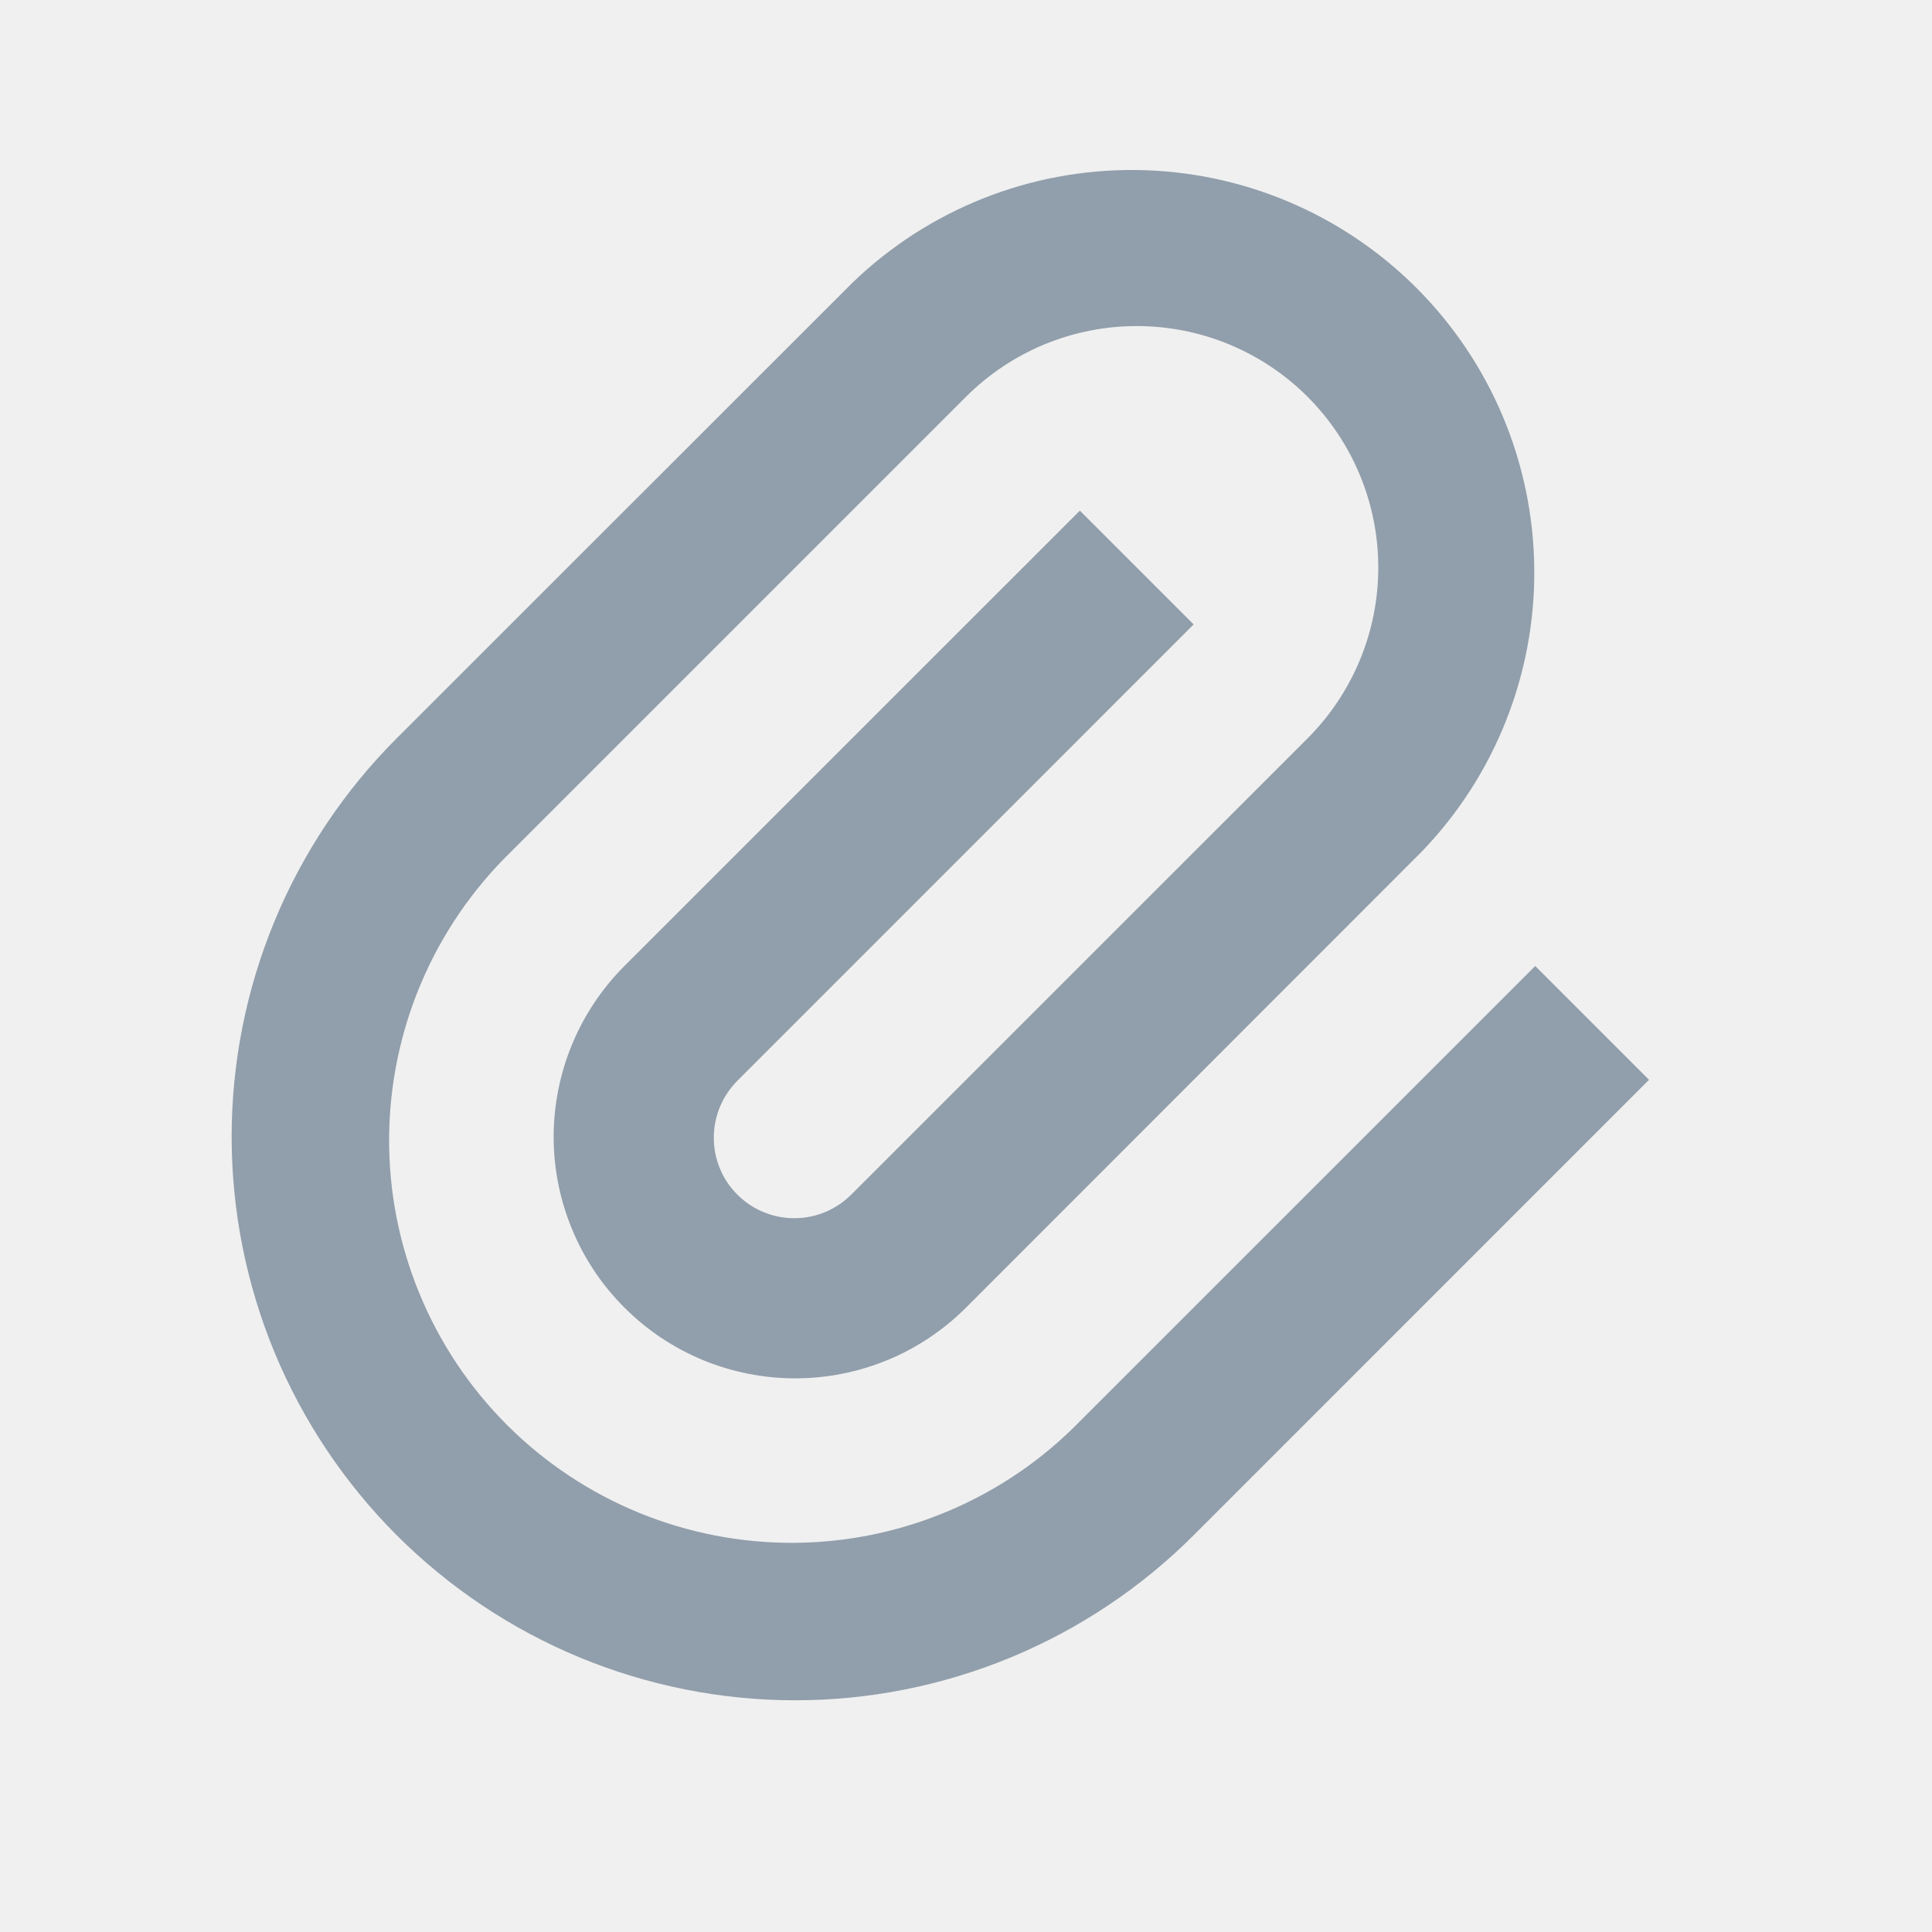
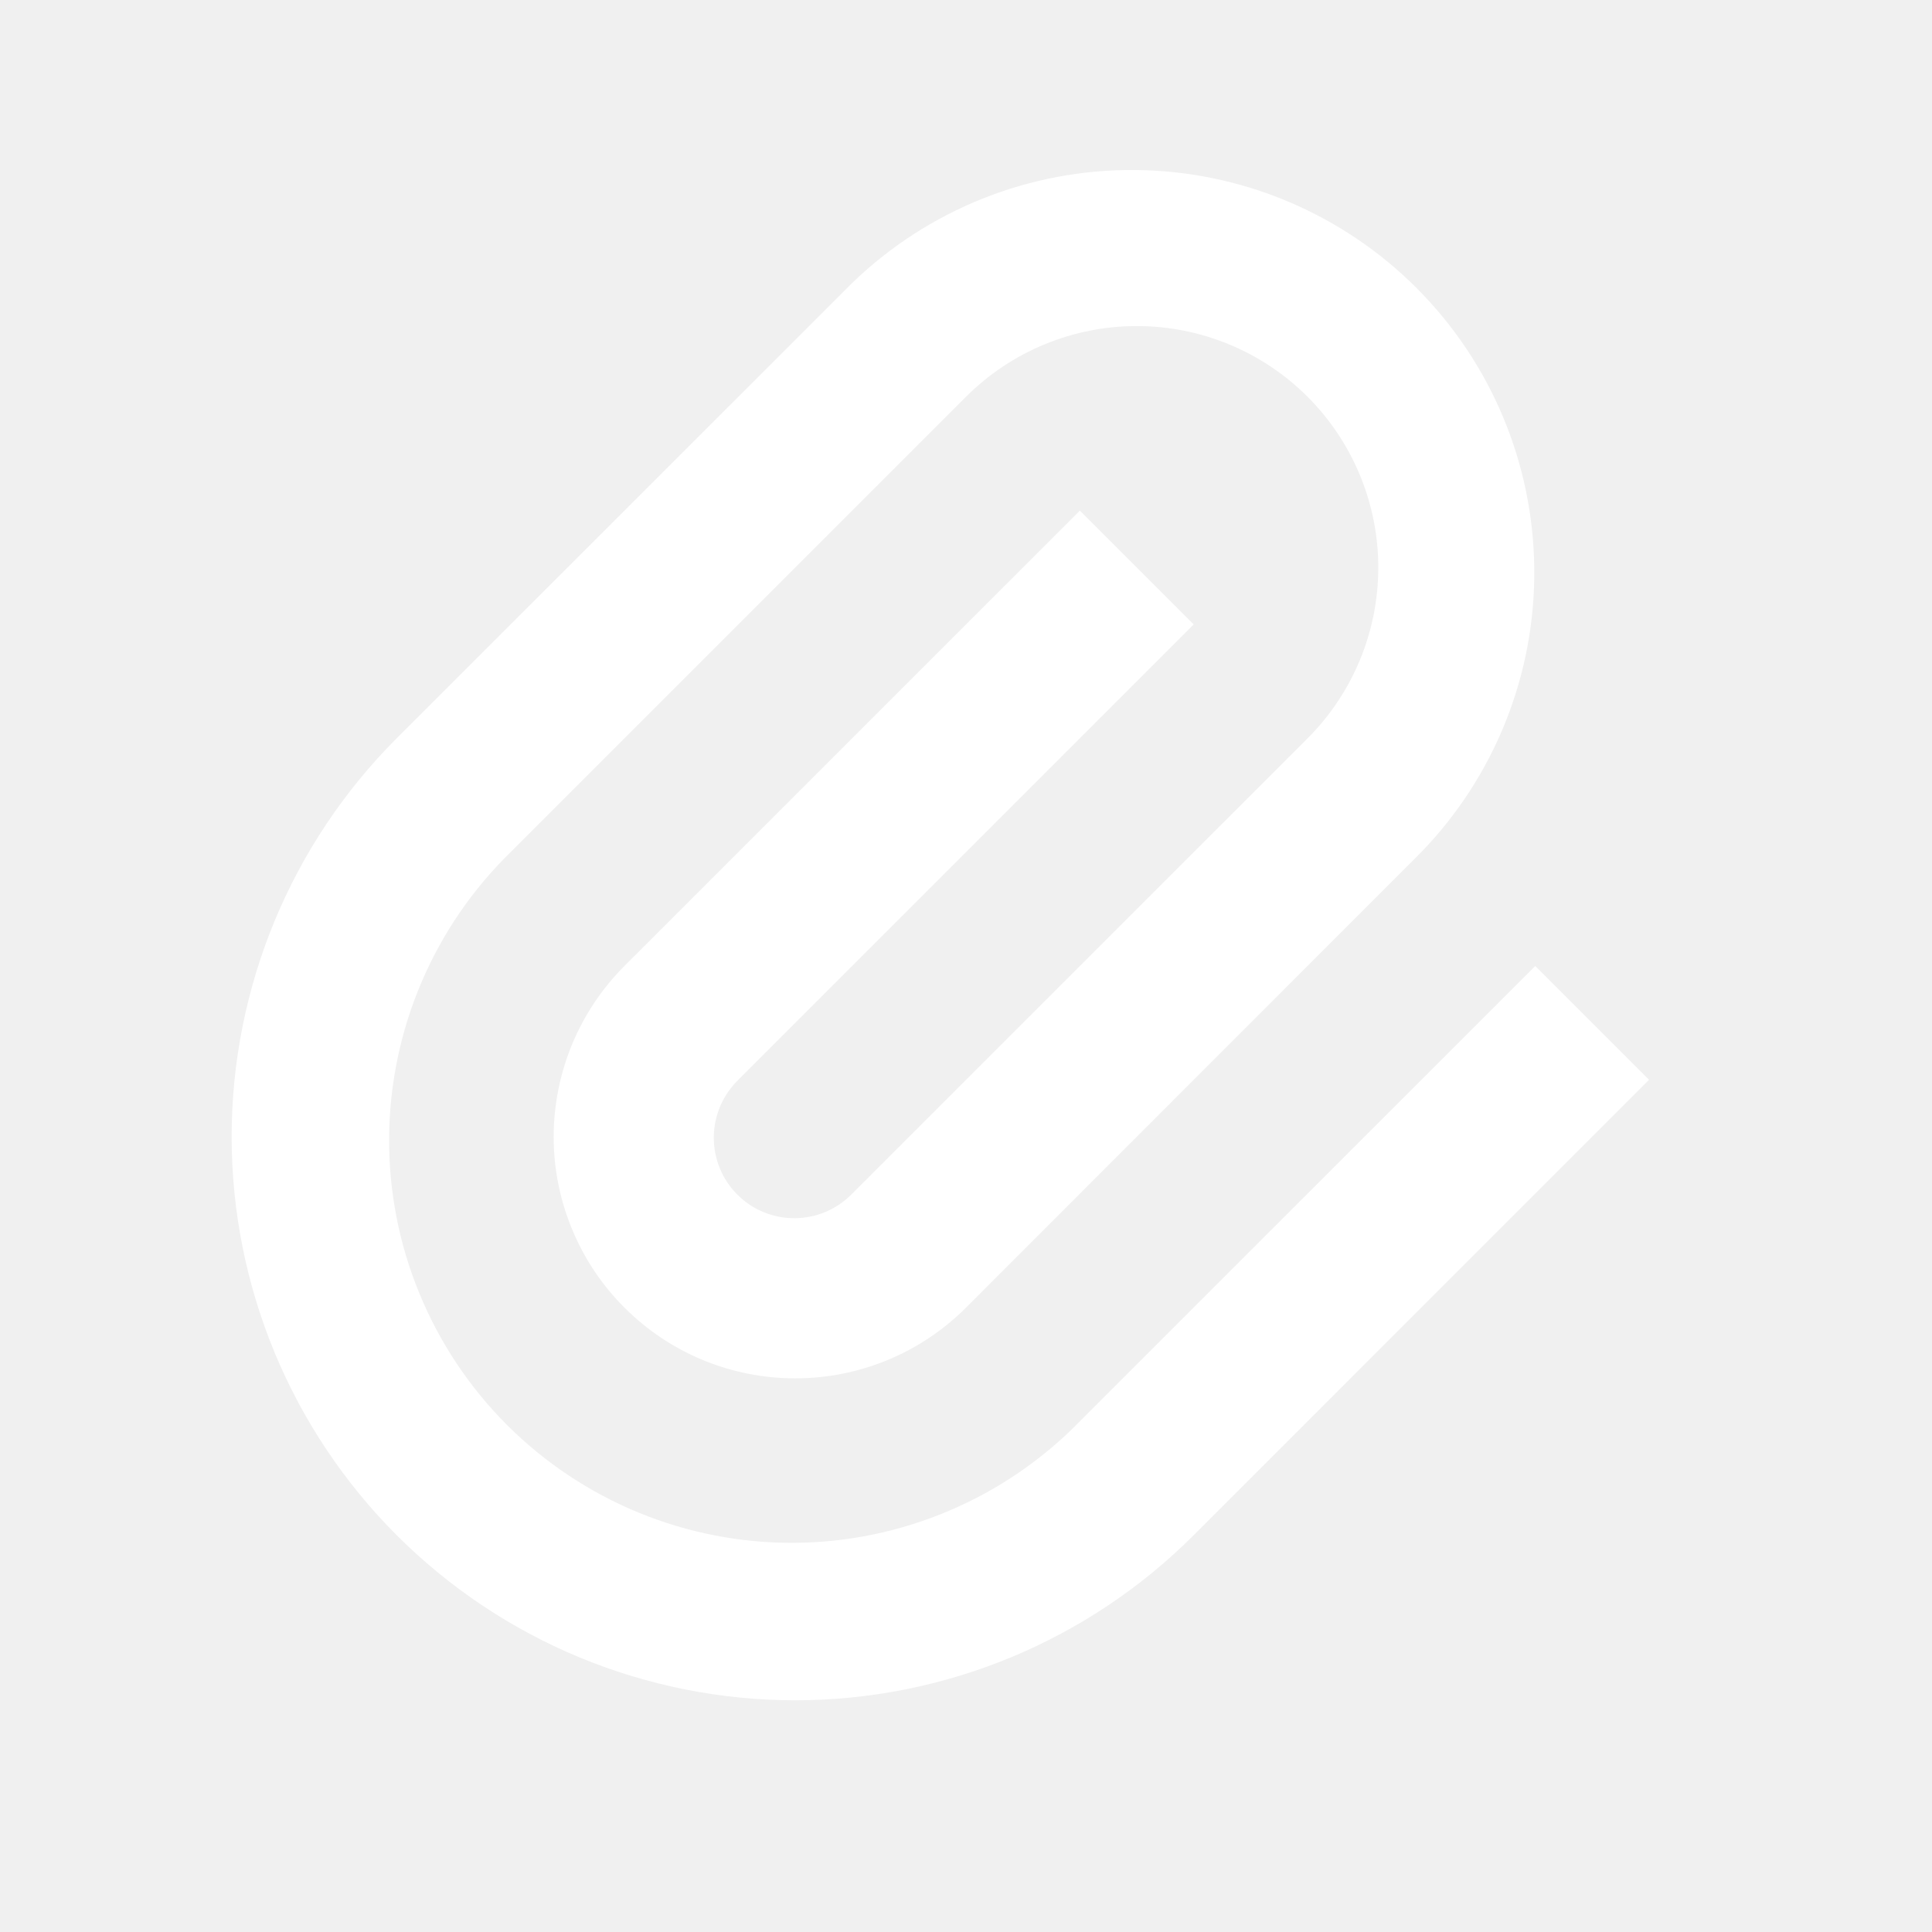
<svg xmlns="http://www.w3.org/2000/svg" width="30" height="30" viewBox="0 0 30 30" fill="none">
-   <g clip-path="url(#clip0_115_423)">
-     <path d="M18.535 9.696L11.465 16.767C11.346 16.883 11.251 17.021 11.185 17.173C11.12 17.326 11.085 17.49 11.084 17.656C11.082 17.822 11.114 17.986 11.177 18.14C11.239 18.294 11.332 18.433 11.45 18.55C11.567 18.668 11.707 18.761 11.86 18.823C12.014 18.886 12.178 18.918 12.344 18.916C12.51 18.915 12.674 18.881 12.827 18.815C12.979 18.75 13.117 18.654 13.233 18.535L20.304 11.465C21.007 10.762 21.402 9.808 21.402 8.813C21.402 7.818 21.007 6.865 20.304 6.161C19.601 5.458 18.647 5.063 17.652 5.063C16.657 5.063 15.703 5.458 15 6.161L7.929 13.232C7.336 13.81 6.865 14.5 6.541 15.261C6.217 16.023 6.048 16.841 6.042 17.668C6.037 18.495 6.196 19.316 6.511 20.081C6.825 20.846 7.288 21.542 7.873 22.127C8.458 22.712 9.154 23.175 9.919 23.489C10.685 23.803 11.505 23.962 12.332 23.957C13.16 23.952 13.978 23.782 14.739 23.458C15.501 23.134 16.19 22.663 16.768 22.07L23.839 15L25.606 16.767L18.535 23.839C17.723 24.651 16.758 25.296 15.696 25.736C14.635 26.175 13.497 26.402 12.348 26.402C11.198 26.402 10.061 26.175 8.999 25.736C7.937 25.296 6.973 24.651 6.16 23.839C5.348 23.026 4.703 22.061 4.263 21C3.824 19.938 3.597 18.8 3.597 17.651C3.597 16.502 3.824 15.364 4.263 14.303C4.703 13.241 5.348 12.276 6.16 11.464L13.233 4.394C14.411 3.255 15.99 2.625 17.629 2.64C19.268 2.654 20.835 3.311 21.994 4.47C23.153 5.629 23.81 7.196 23.824 8.835C23.839 10.474 23.209 12.053 22.07 13.231L15 20.305C14.652 20.653 14.238 20.93 13.783 21.118C13.328 21.306 12.84 21.403 12.348 21.403C11.855 21.403 11.367 21.306 10.912 21.118C10.457 20.929 10.044 20.653 9.696 20.304C9.347 19.956 9.071 19.543 8.883 19.087C8.694 18.632 8.597 18.145 8.597 17.652C8.598 17.16 8.695 16.672 8.883 16.217C9.072 15.762 9.348 15.348 9.696 15L16.768 7.929L18.535 9.696Z" fill="#919EAB" />
+   <g clip-path="url(#clip0_239_148)">
+     <path d="M18.535 9.696L11.465 16.767C11.346 16.883 11.251 17.021 11.185 17.173C11.12 17.326 11.085 17.49 11.084 17.656C11.082 17.822 11.114 17.986 11.177 18.14C11.239 18.294 11.332 18.433 11.45 18.55C11.567 18.668 11.707 18.761 11.86 18.823C12.014 18.886 12.178 18.918 12.344 18.916C12.51 18.915 12.674 18.881 12.827 18.815C12.979 18.75 13.117 18.654 13.233 18.535L20.304 11.465C21.007 10.762 21.402 9.808 21.402 8.813C21.402 7.818 21.007 6.865 20.304 6.161C19.601 5.458 18.647 5.063 17.652 5.063C16.657 5.063 15.703 5.458 15 6.161L7.929 13.232C7.336 13.81 6.865 14.5 6.541 15.261C6.217 16.023 6.048 16.841 6.042 17.668C6.037 18.495 6.196 19.316 6.511 20.081C6.825 20.846 7.288 21.542 7.873 22.127C8.458 22.712 9.154 23.175 9.919 23.489C10.685 23.803 11.505 23.962 12.332 23.957C13.16 23.952 13.978 23.782 14.739 23.458C15.501 23.134 16.19 22.663 16.768 22.07L23.839 15L25.606 16.767L18.535 23.839C17.723 24.651 16.758 25.296 15.696 25.736C14.635 26.175 13.497 26.402 12.348 26.402C11.198 26.402 10.061 26.175 8.999 25.736C7.937 25.296 6.973 24.651 6.16 23.839C5.348 23.026 4.703 22.061 4.263 21C3.824 19.938 3.597 18.8 3.597 17.651C3.597 16.502 3.824 15.364 4.263 14.303C4.703 13.241 5.348 12.276 6.16 11.464L13.233 4.394C14.411 3.255 15.99 2.625 17.629 2.64C19.268 2.654 20.835 3.311 21.994 4.47C23.153 5.629 23.81 7.196 23.824 8.835C23.839 10.474 23.209 12.053 22.07 13.231L15 20.305C14.652 20.653 14.238 20.93 13.783 21.118C13.328 21.306 12.84 21.403 12.348 21.403C11.855 21.403 11.367 21.306 10.912 21.118C10.457 20.929 10.044 20.653 9.696 20.304C9.347 19.956 9.071 19.543 8.883 19.087C8.694 18.632 8.597 18.145 8.597 17.652C8.598 17.16 8.695 16.672 8.883 16.217C9.072 15.762 9.348 15.348 9.696 15L16.768 7.929L18.535 9.696Z" fill="white" />
  </g>
  <defs>
-     <clipPath id="clip0_115_423">
+     <clipPath id="clip0_239_148">
      <rect width="30" height="30" fill="white" />
    </clipPath>
  </defs>
</svg>
